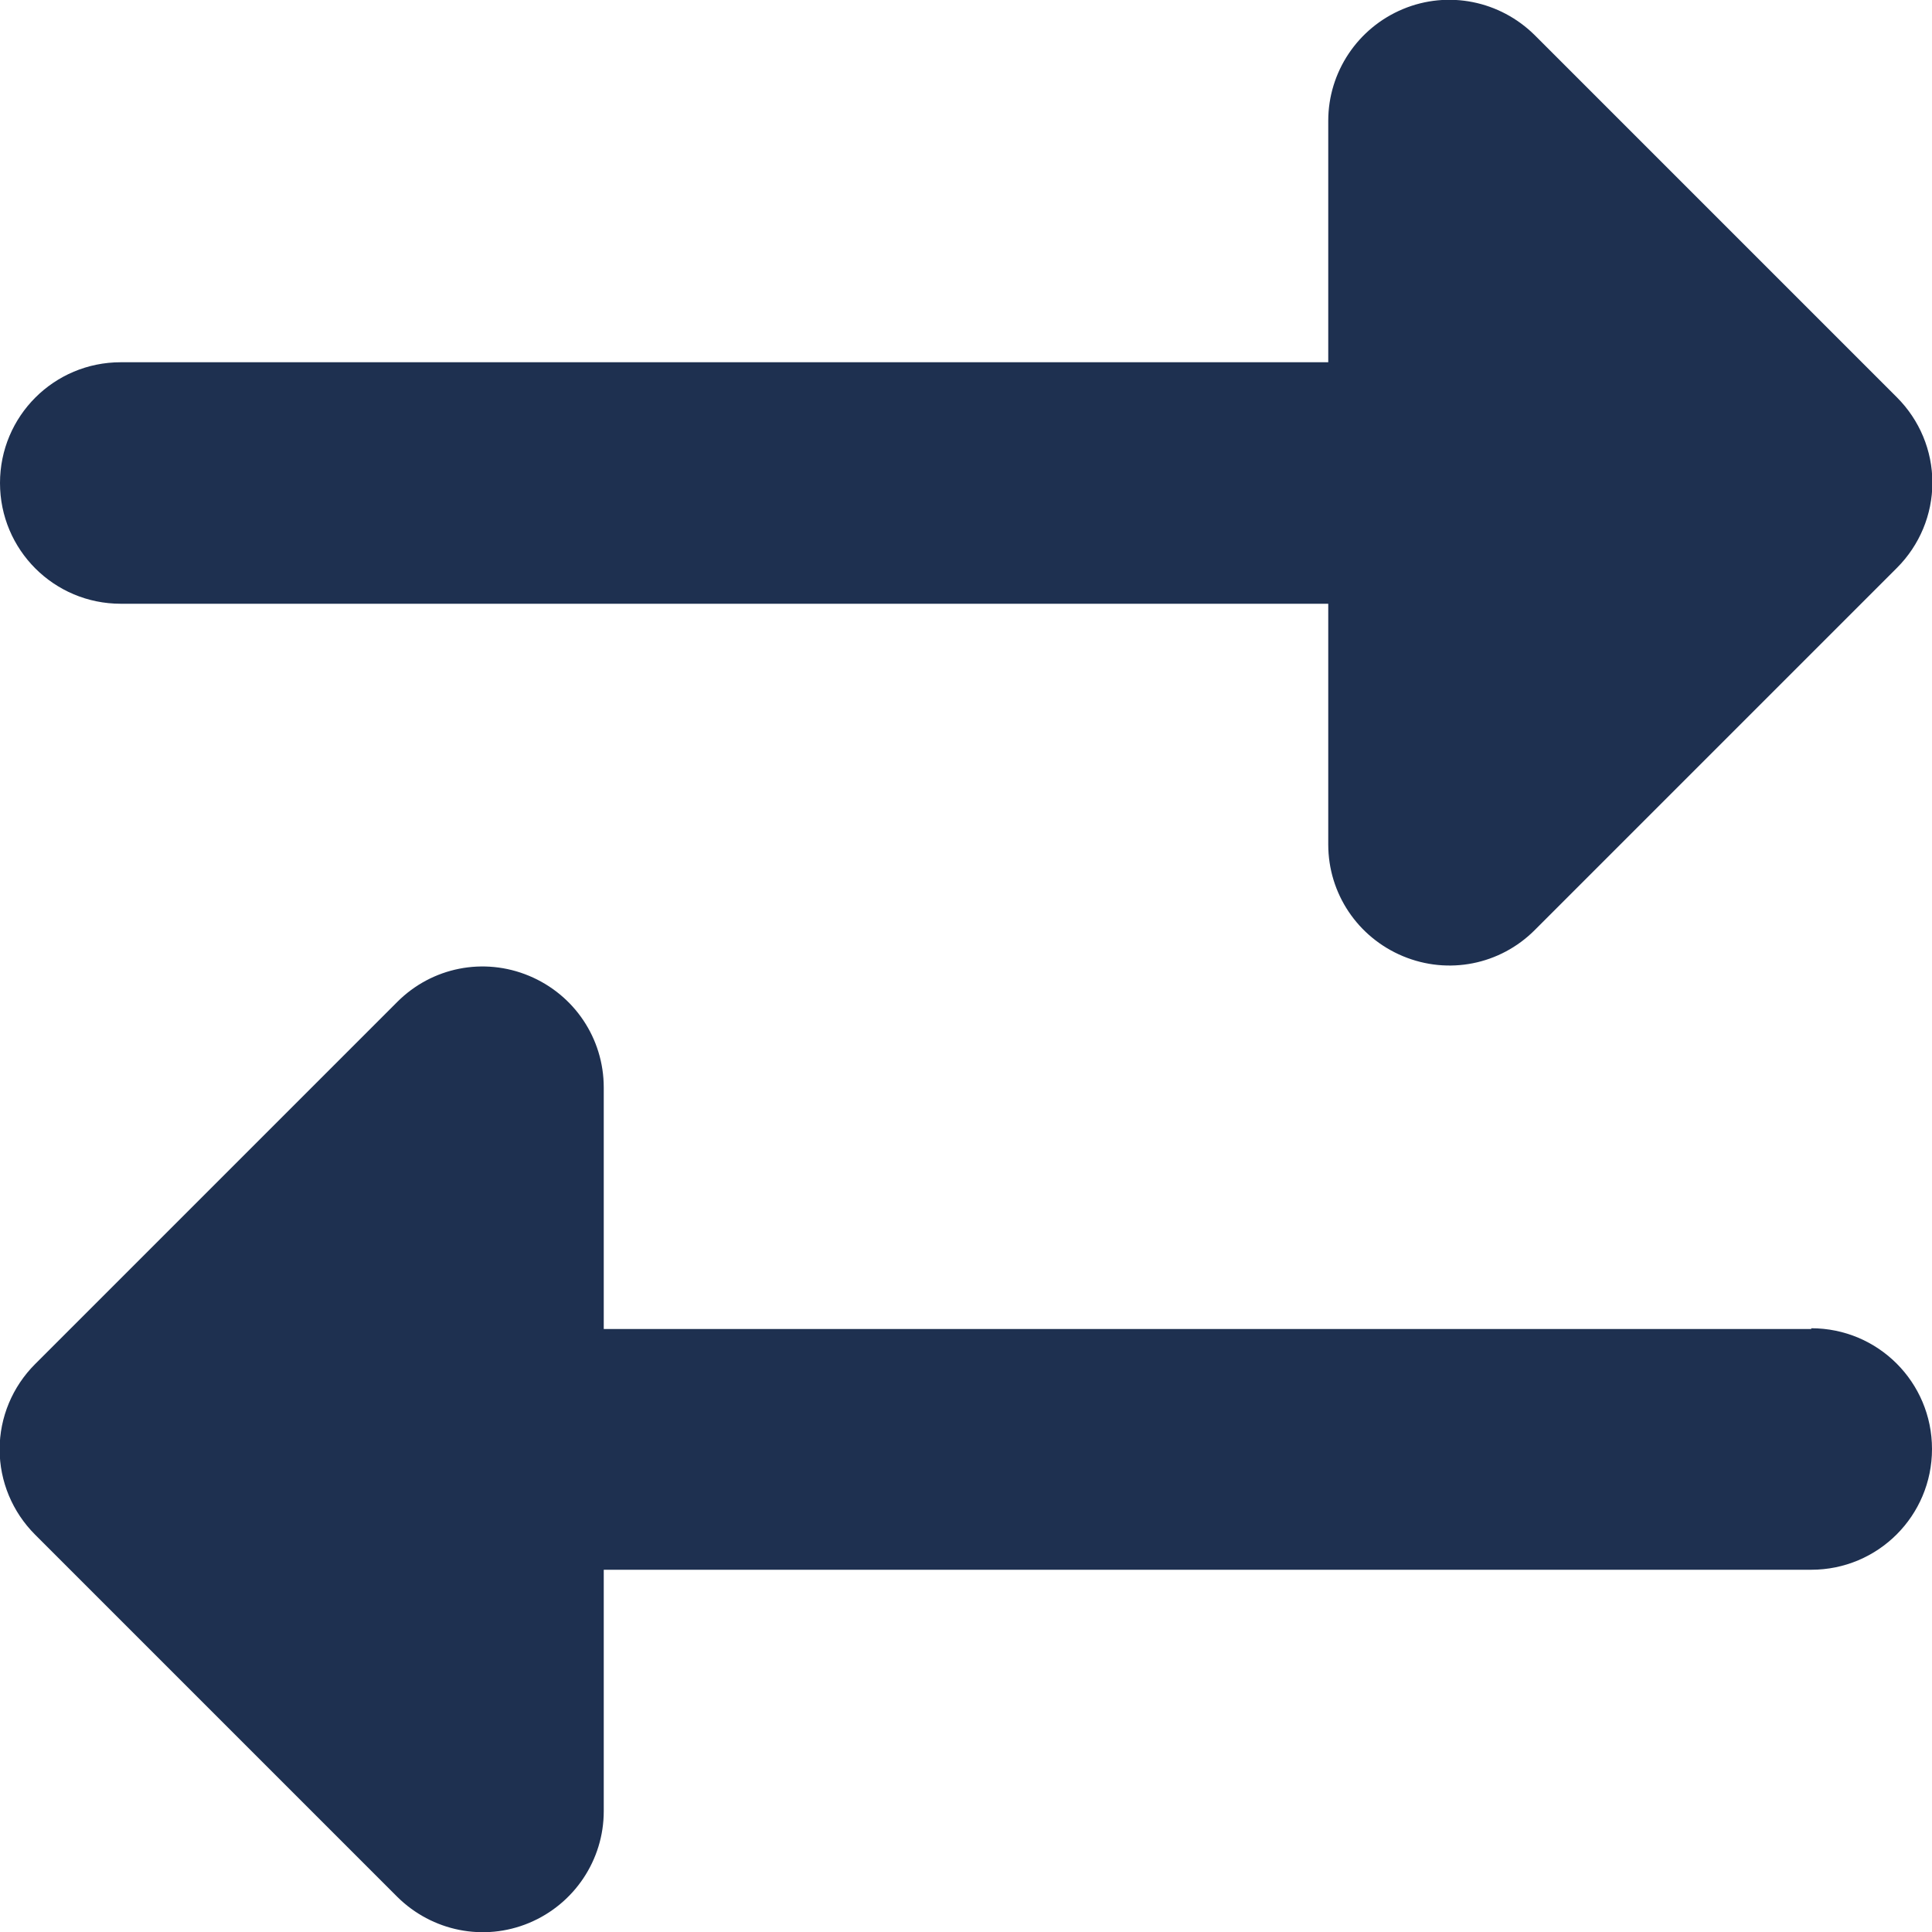
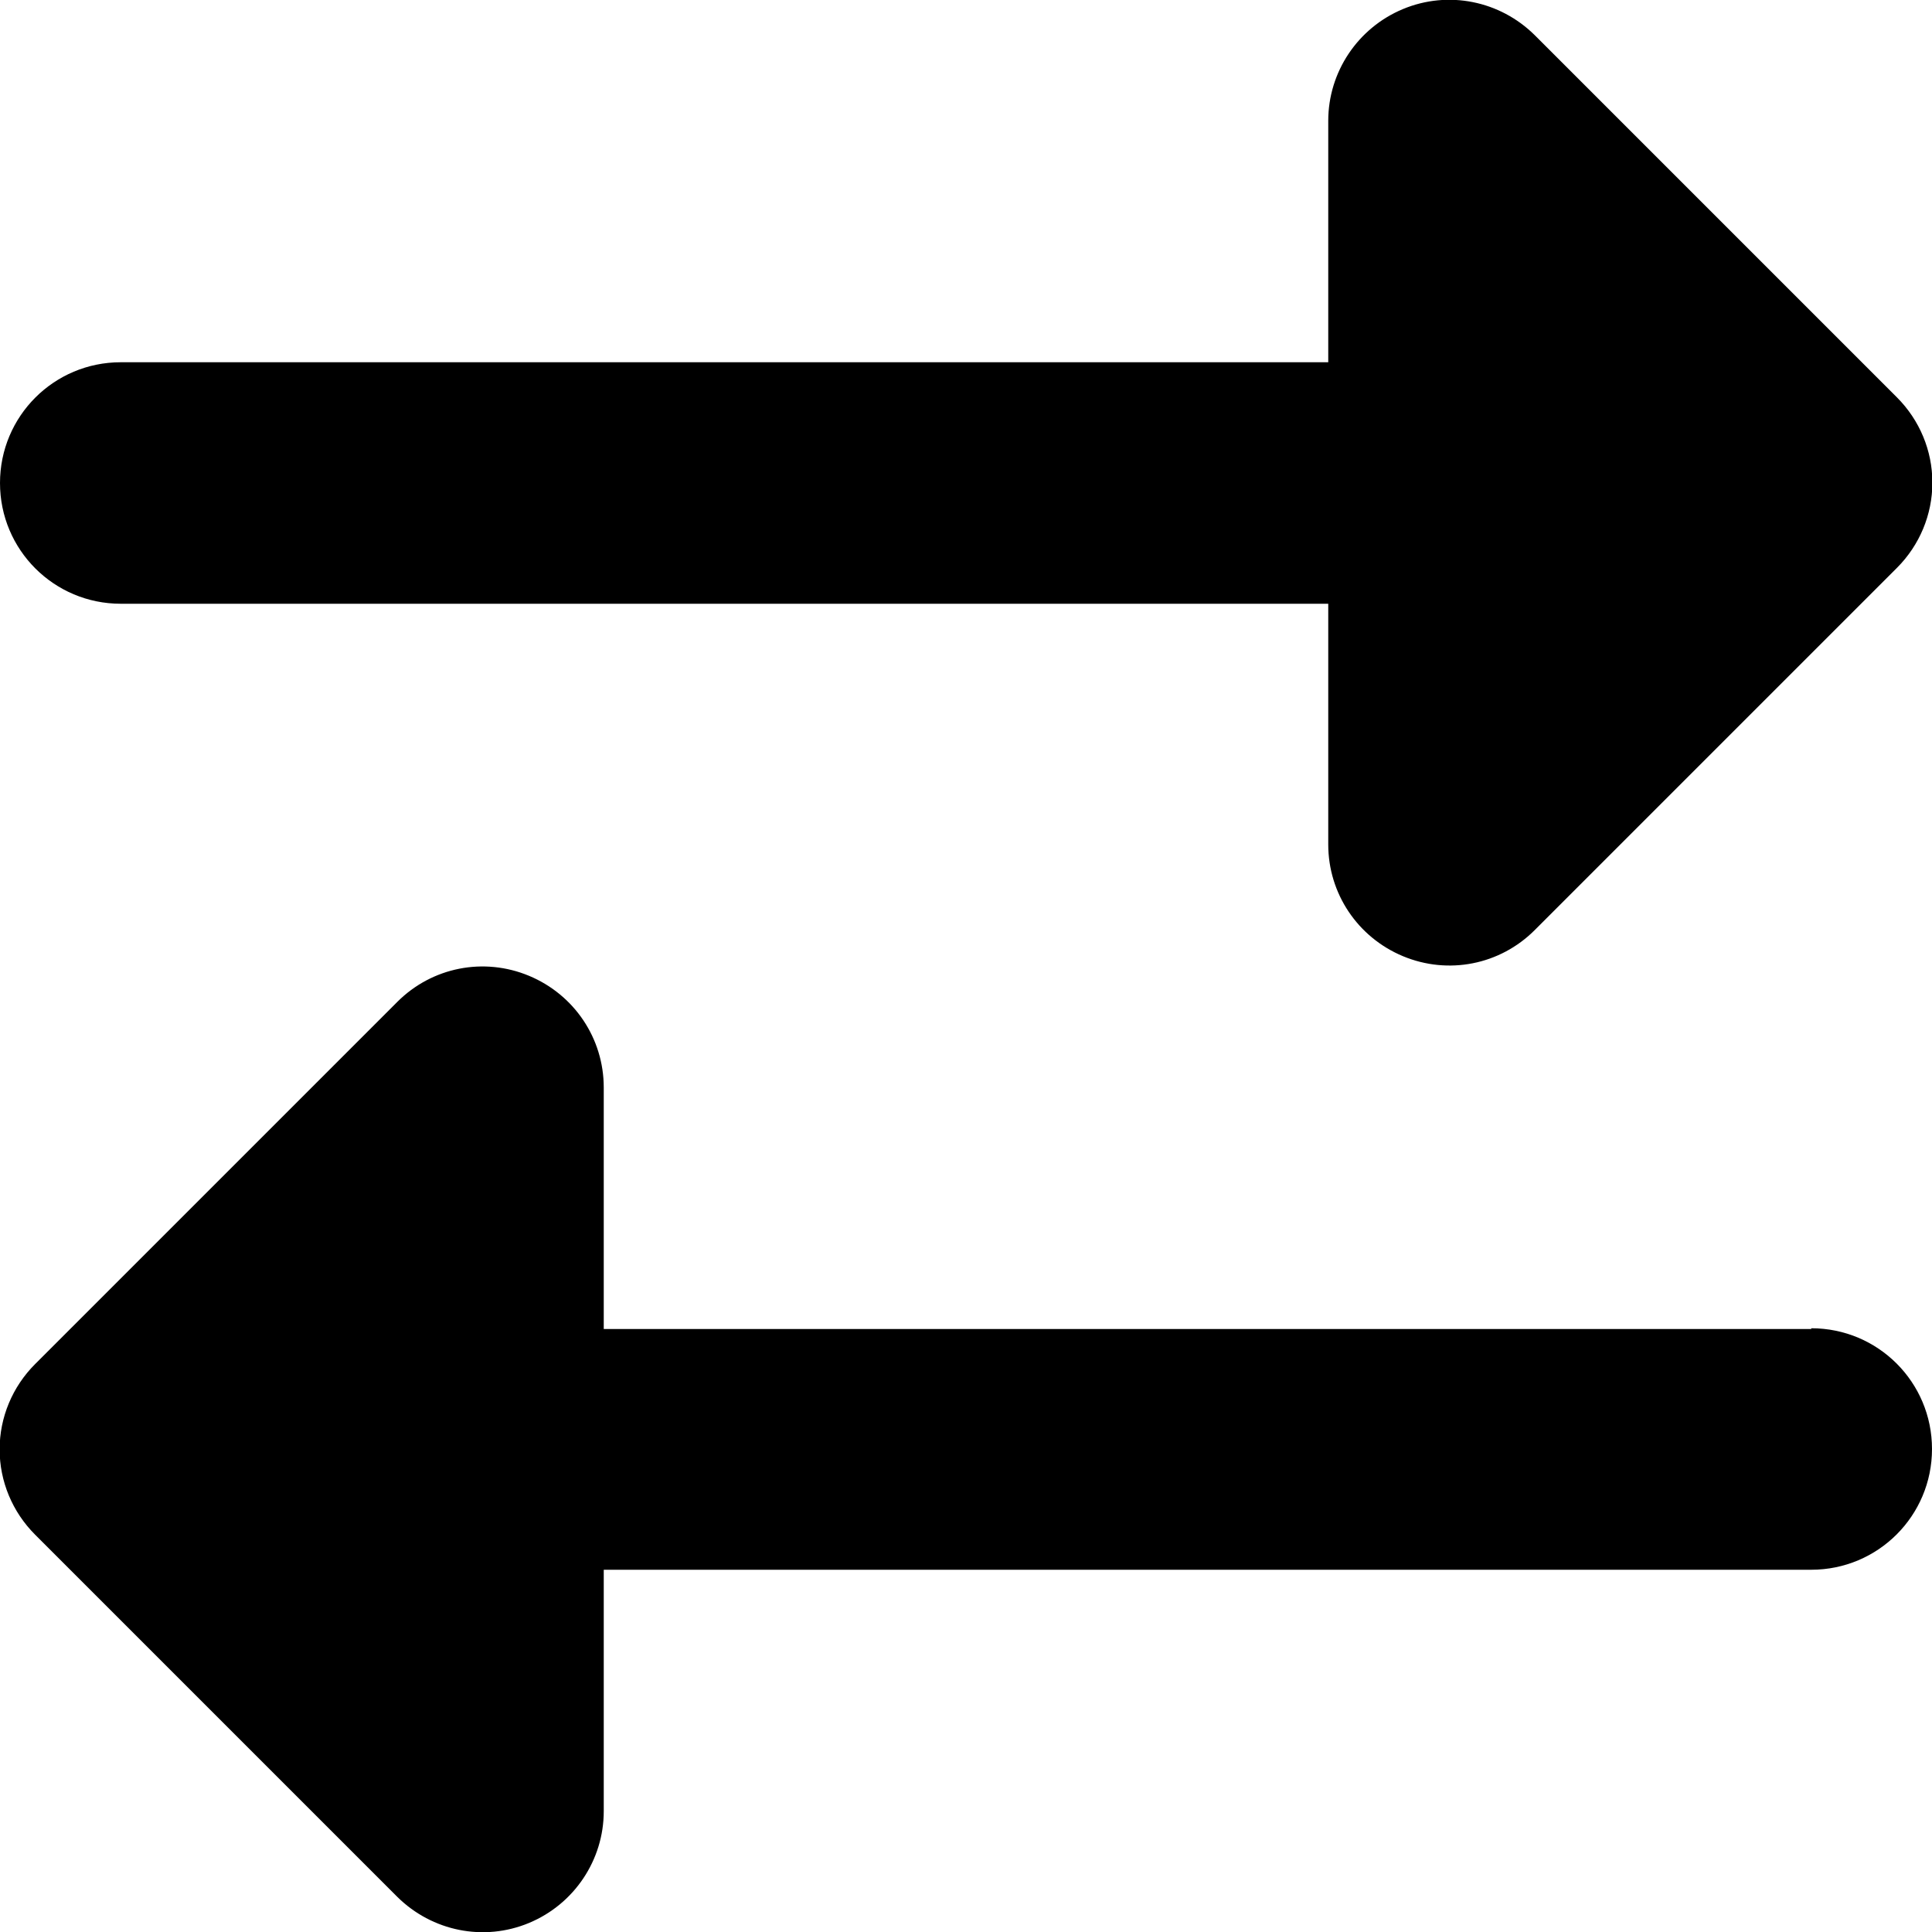
<svg xmlns="http://www.w3.org/2000/svg" height="16" width="16" viewBox="0 0 512 512">
-   <path opacity="1" fill="#1E3050" d="M32 96l320 0V32c0-12.9 7.8-24.6 19.8-29.6s25.7-2.2 34.9 6.9l96 96c6 6 9.4 14.1 9.4 22.6s-3.4 16.6-9.4 22.6l-96 96c-9.2 9.2-22.9 11.9-34.9 6.9s-19.8-16.6-19.8-29.6V160L32 160c-17.7 0-32-14.3-32-32s14.3-32 32-32zM480 352c17.7 0 32 14.3 32 32s-14.3 32-32 32H160v64c0 12.9-7.8 24.6-19.8 29.6s-25.7 2.2-34.9-6.9l-96-96c-6-6-9.4-14.1-9.4-22.6s3.4-16.6 9.4-22.6l96-96c9.2-9.2 22.9-11.9 34.9-6.9s19.8 16.6 19.8 29.6l0 64H480z" />
+   <path opacity="1" fill="black" d="M32 96l320 0V32c0-12.9 7.8-24.6 19.8-29.6s25.7-2.2 34.9 6.9l96 96c6 6 9.4 14.1 9.4 22.6s-3.4 16.6-9.4 22.6l-96 96c-9.2 9.2-22.9 11.9-34.9 6.9s-19.8-16.6-19.8-29.6V160L32 160c-17.7 0-32-14.3-32-32s14.3-32 32-32zM480 352c17.7 0 32 14.3 32 32s-14.3 32-32 32H160v64c0 12.9-7.8 24.6-19.8 29.6s-25.7 2.2-34.9-6.9l-96-96c-6-6-9.4-14.1-9.4-22.6s3.4-16.6 9.4-22.6l96-96c9.2-9.2 22.9-11.9 34.9-6.9s19.8 16.6 19.8 29.6l0 64H480z" />
</svg>
